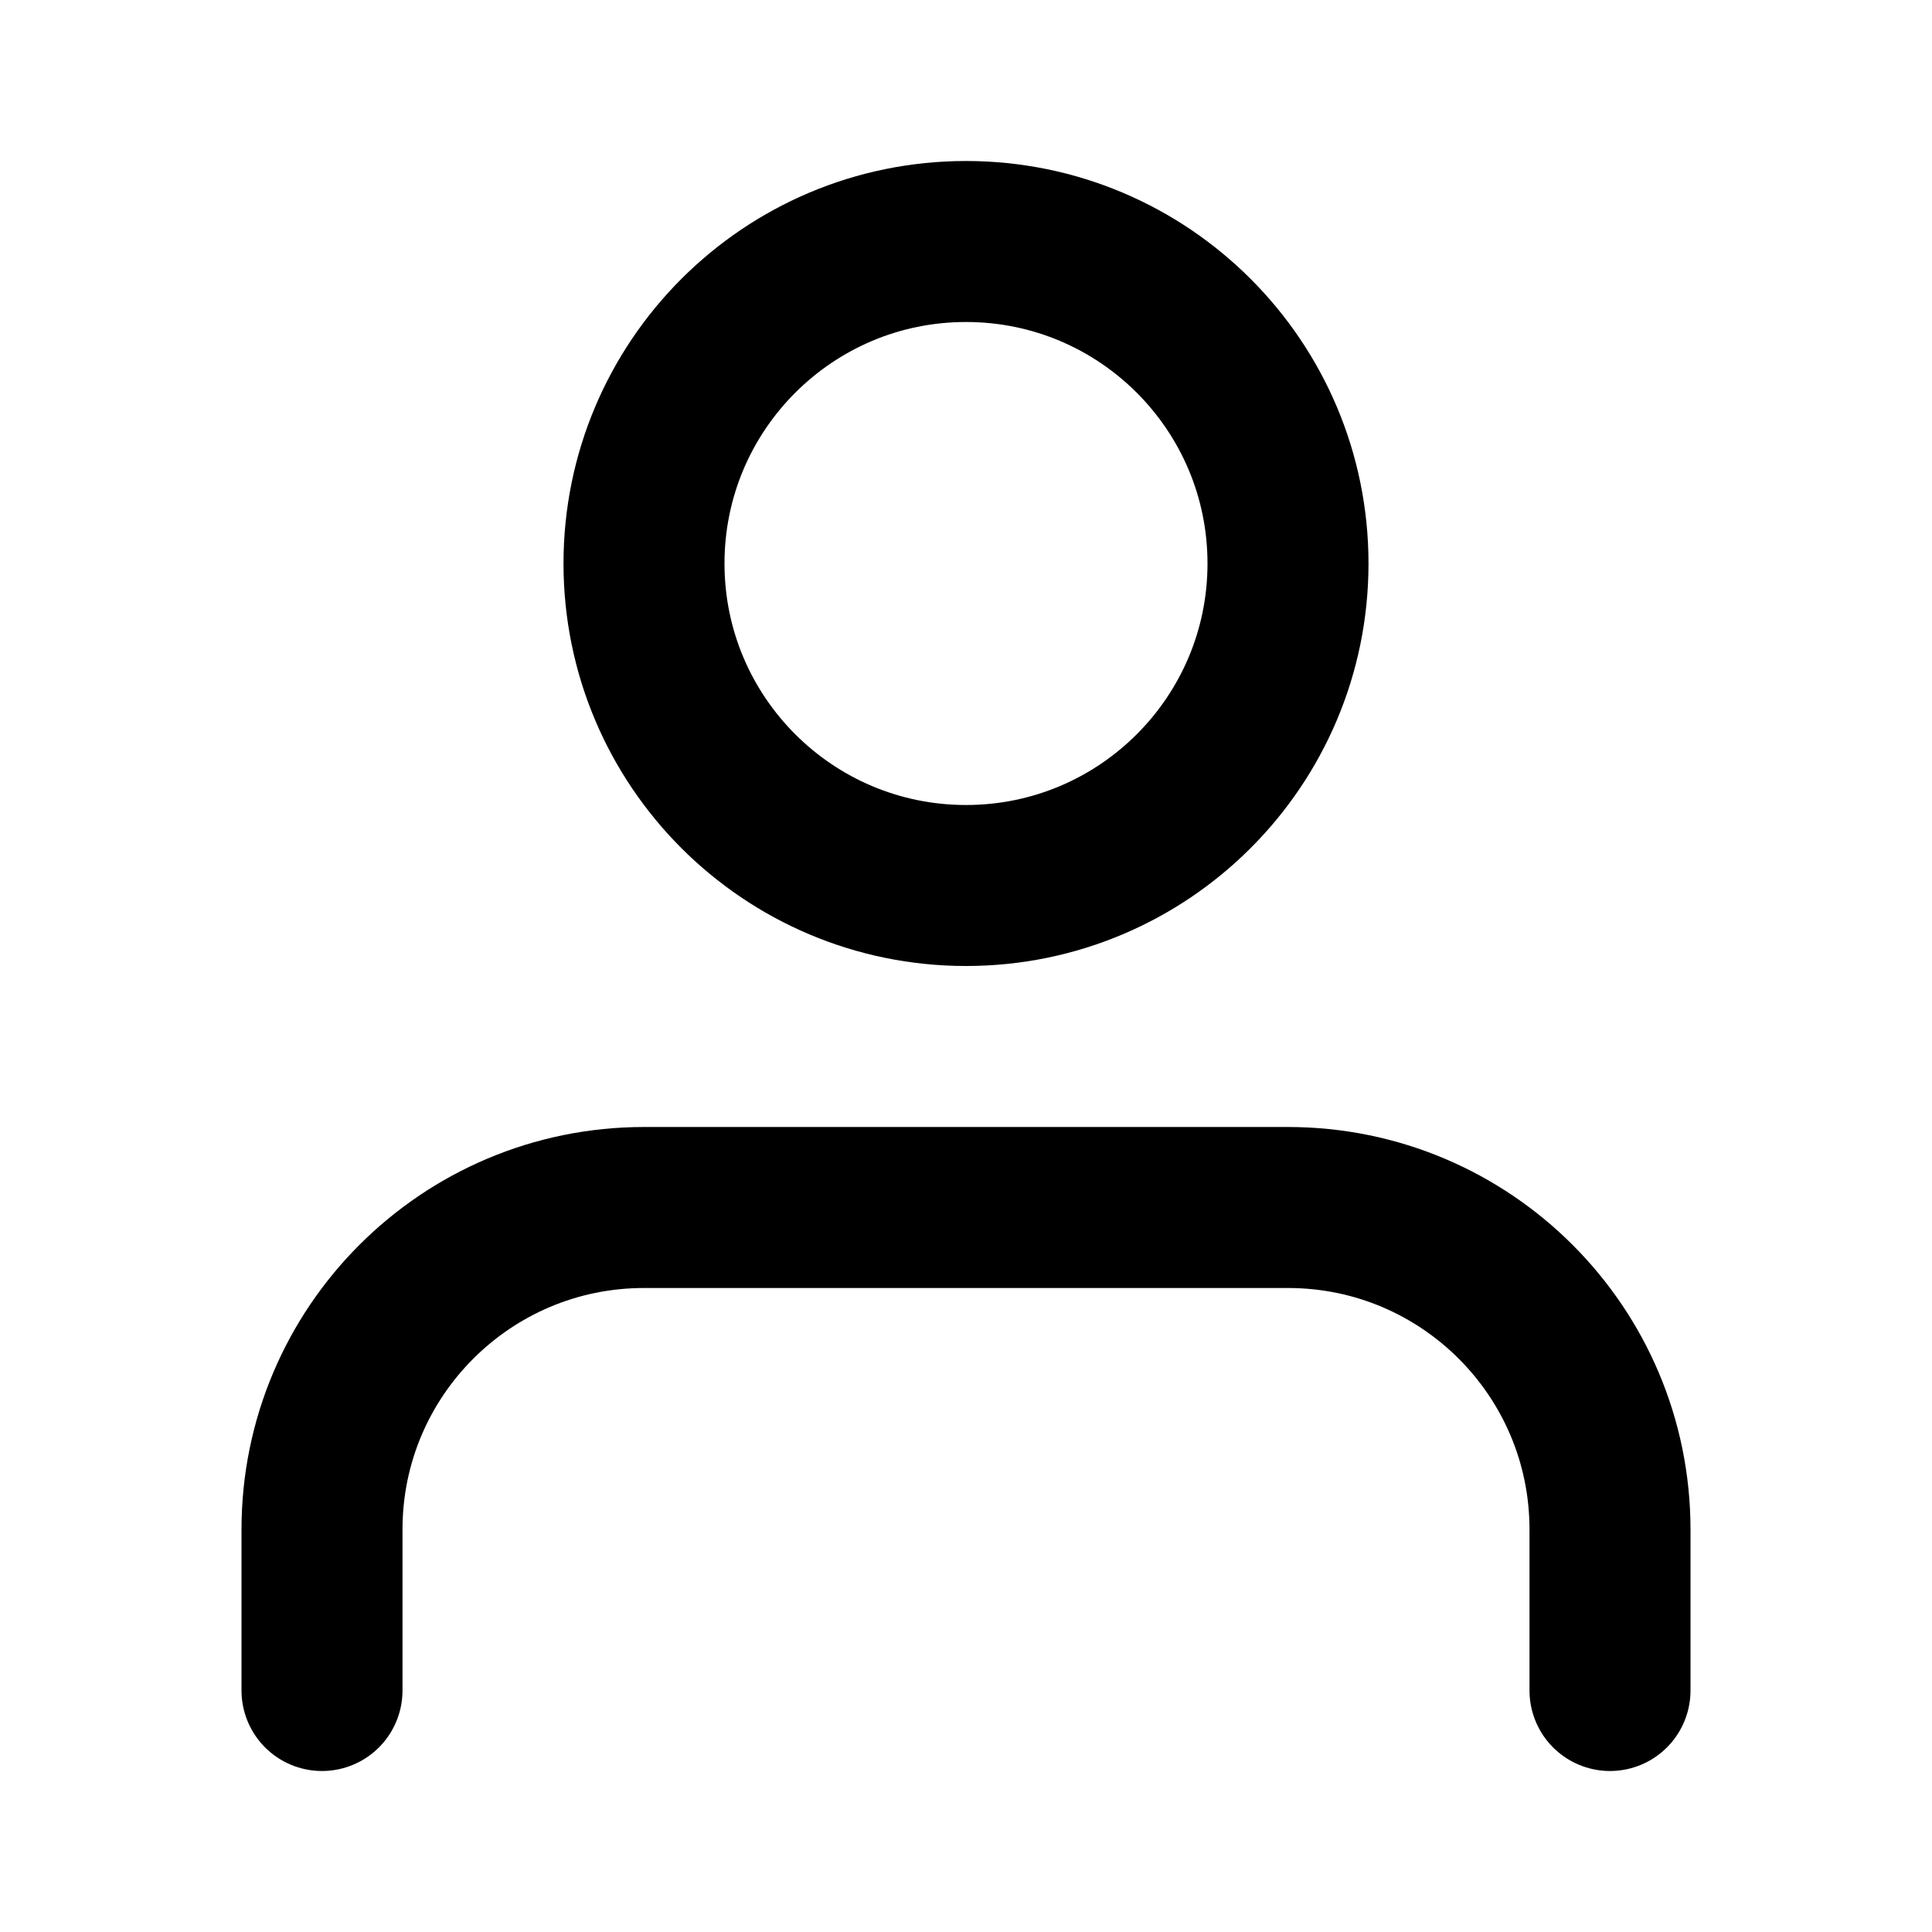
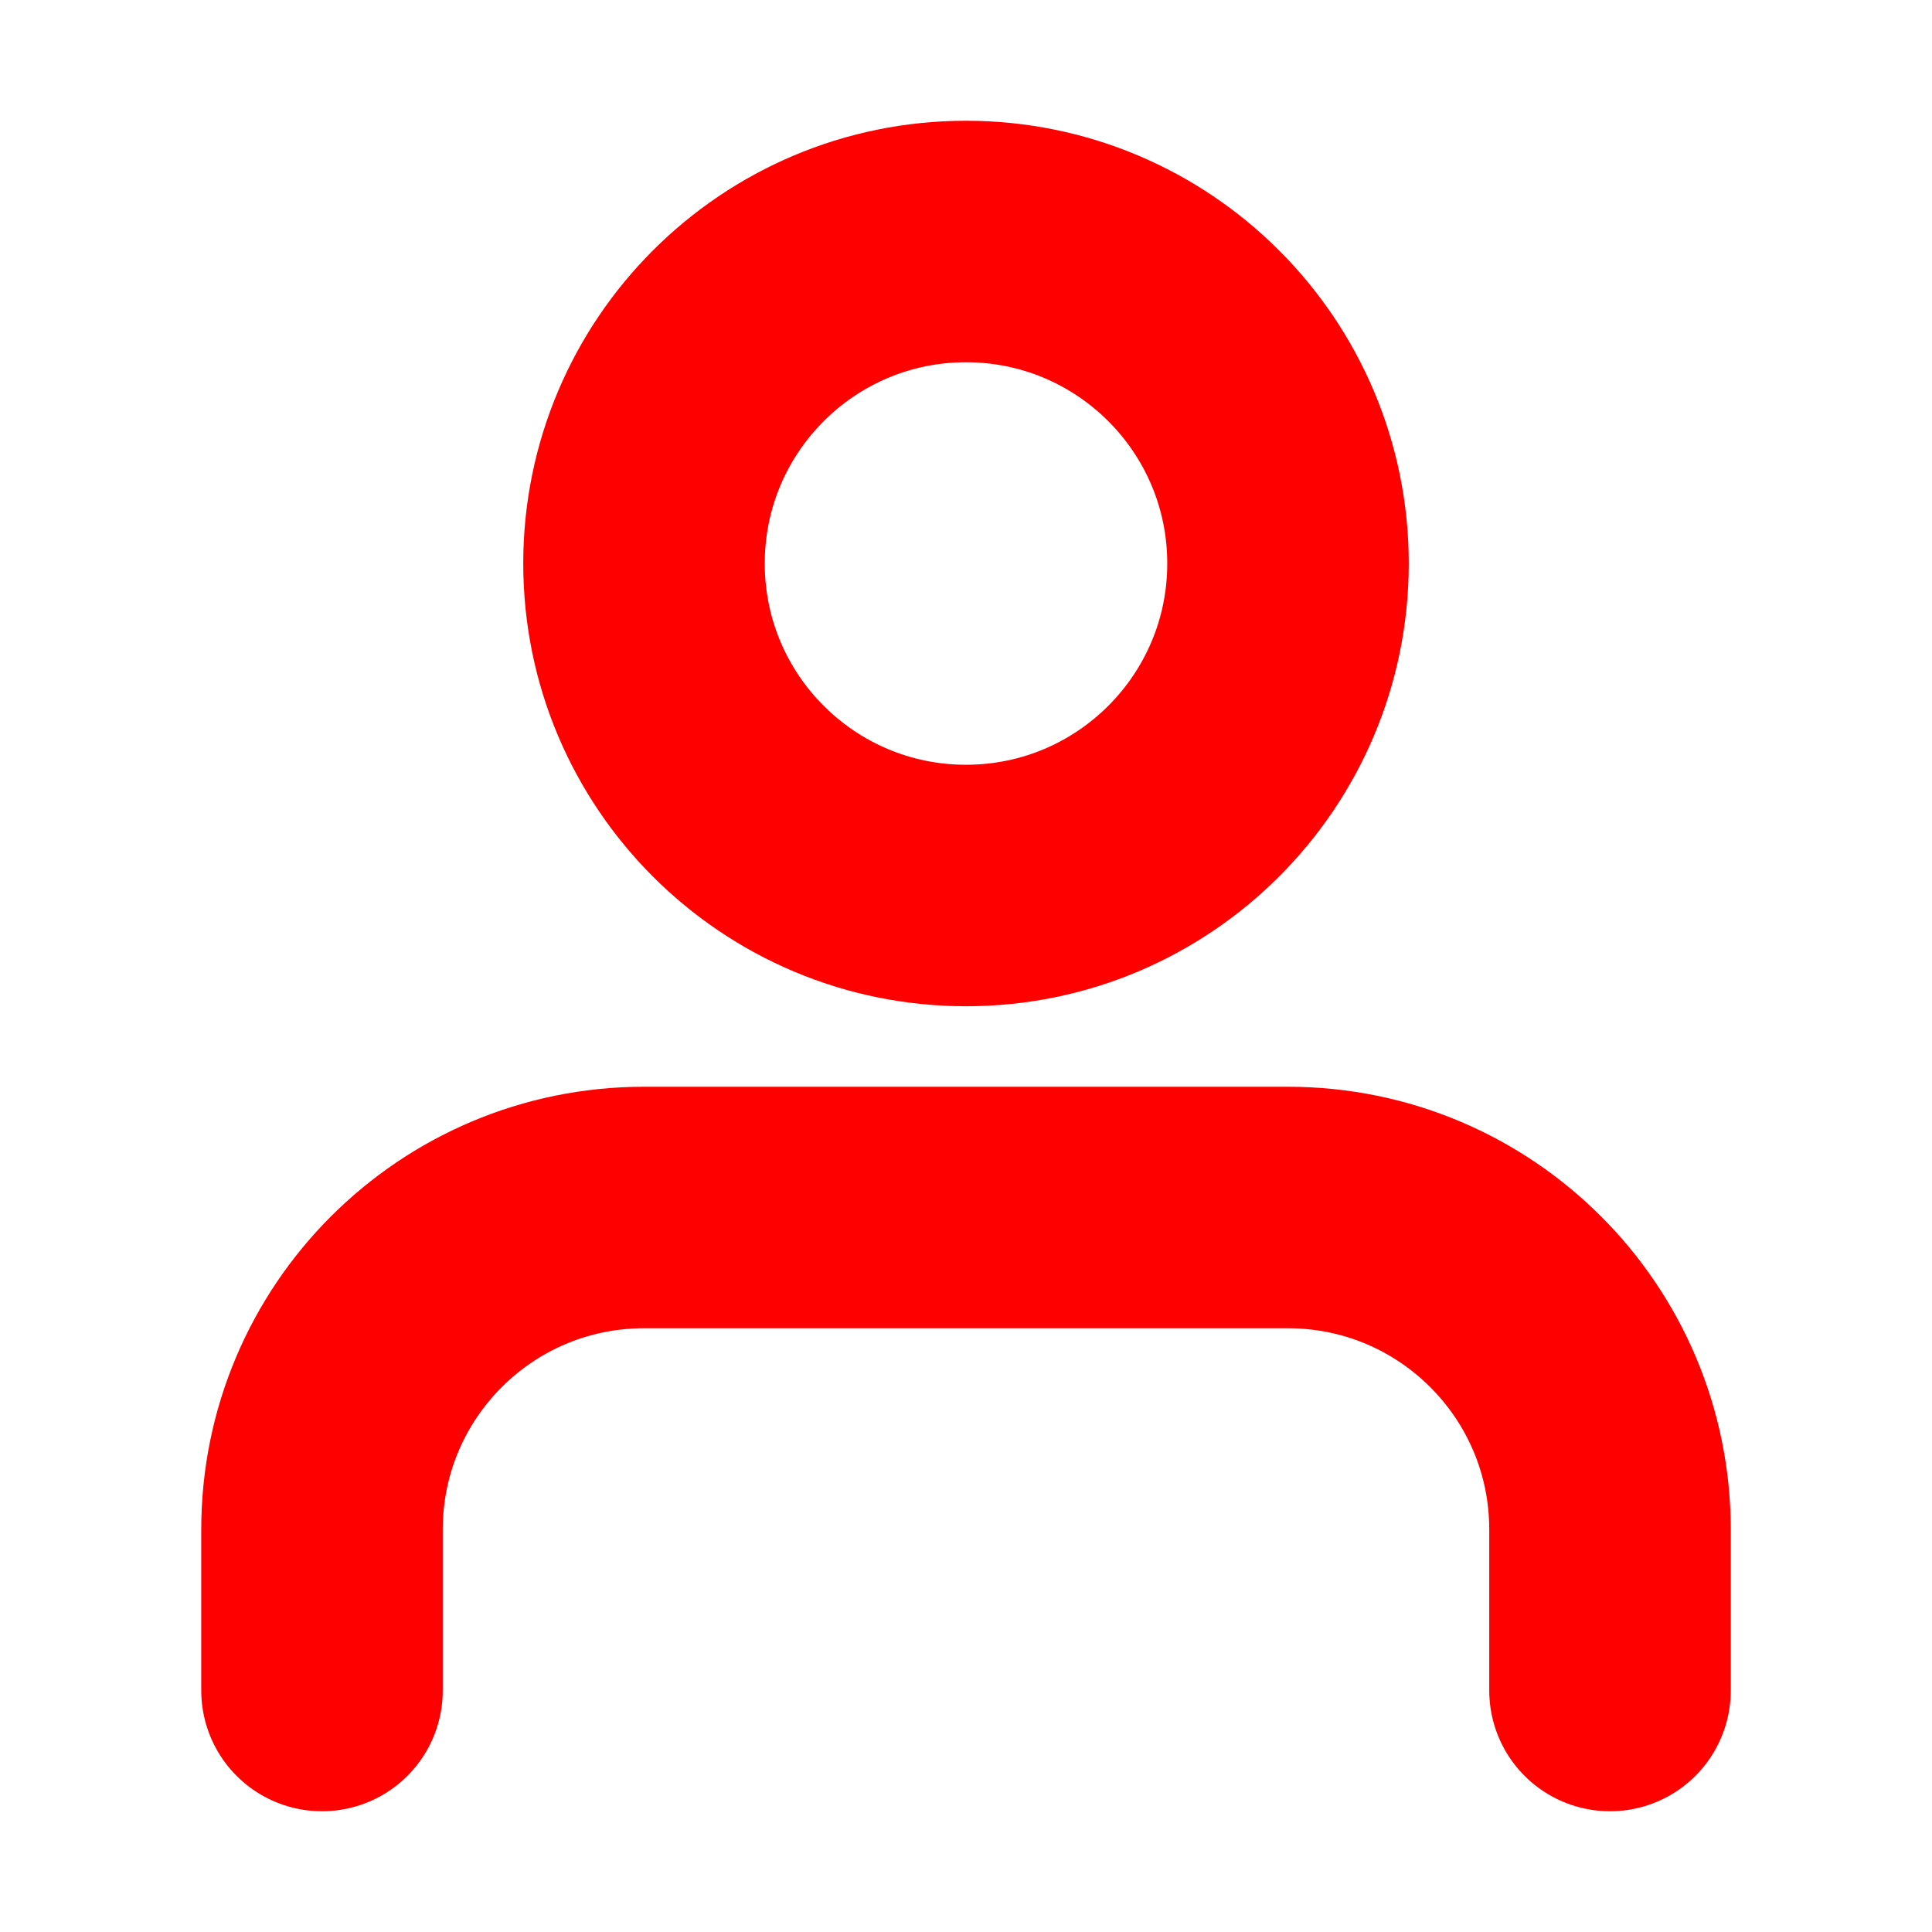
- <svg xmlns="http://www.w3.org/2000/svg" width="24" height="24" viewBox="0 0 24 24" fill="none" stroke="currentColor" stroke-width="2" stroke-linecap="round" stroke-linejoin="round" class="feather feather-user">
+ <svg xmlns="http://www.w3.org/2000/svg" width="24" height="24" viewBox="0 0 24 24" fill="none" stroke="red" stroke-width="3" stroke-linecap="round" stroke-linejoin="round" class="feather feather-user">
  <path d="M20 21v-2a4 4 0 0 0-4-4H8a4 4 0 0 0-4 4v2" />
  <circle cx="12" cy="7" r="4" />
</svg>
